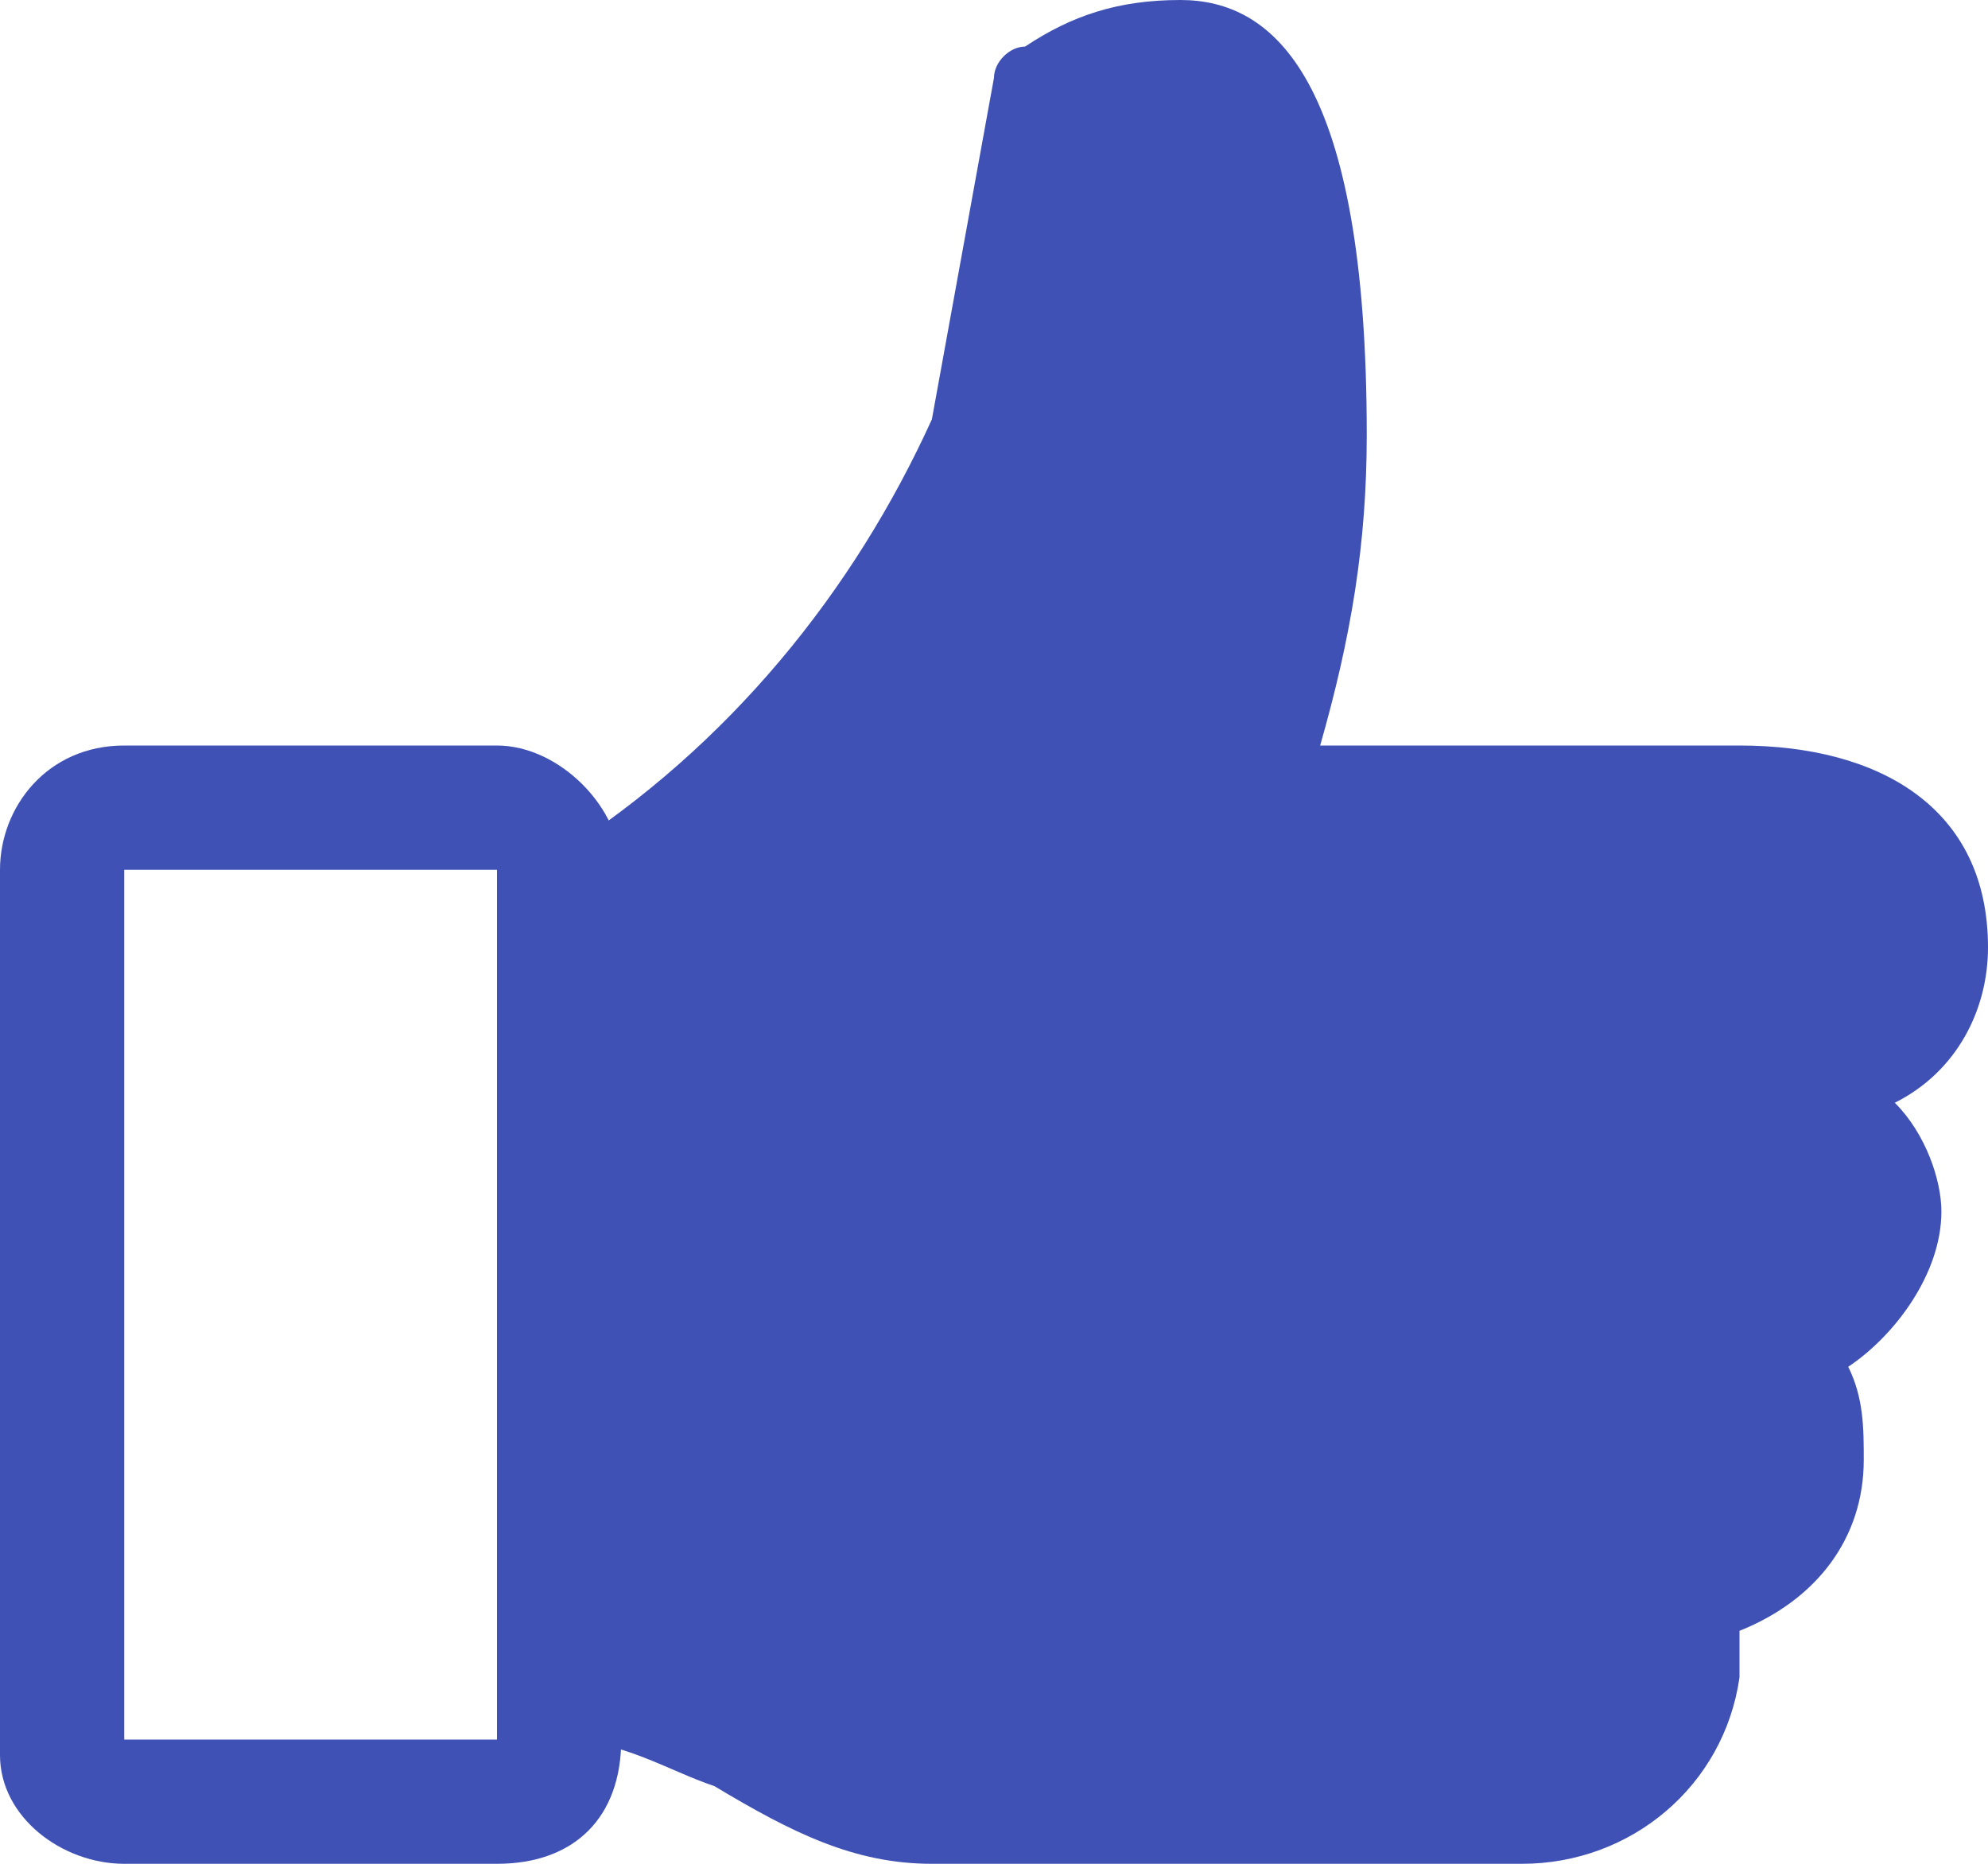
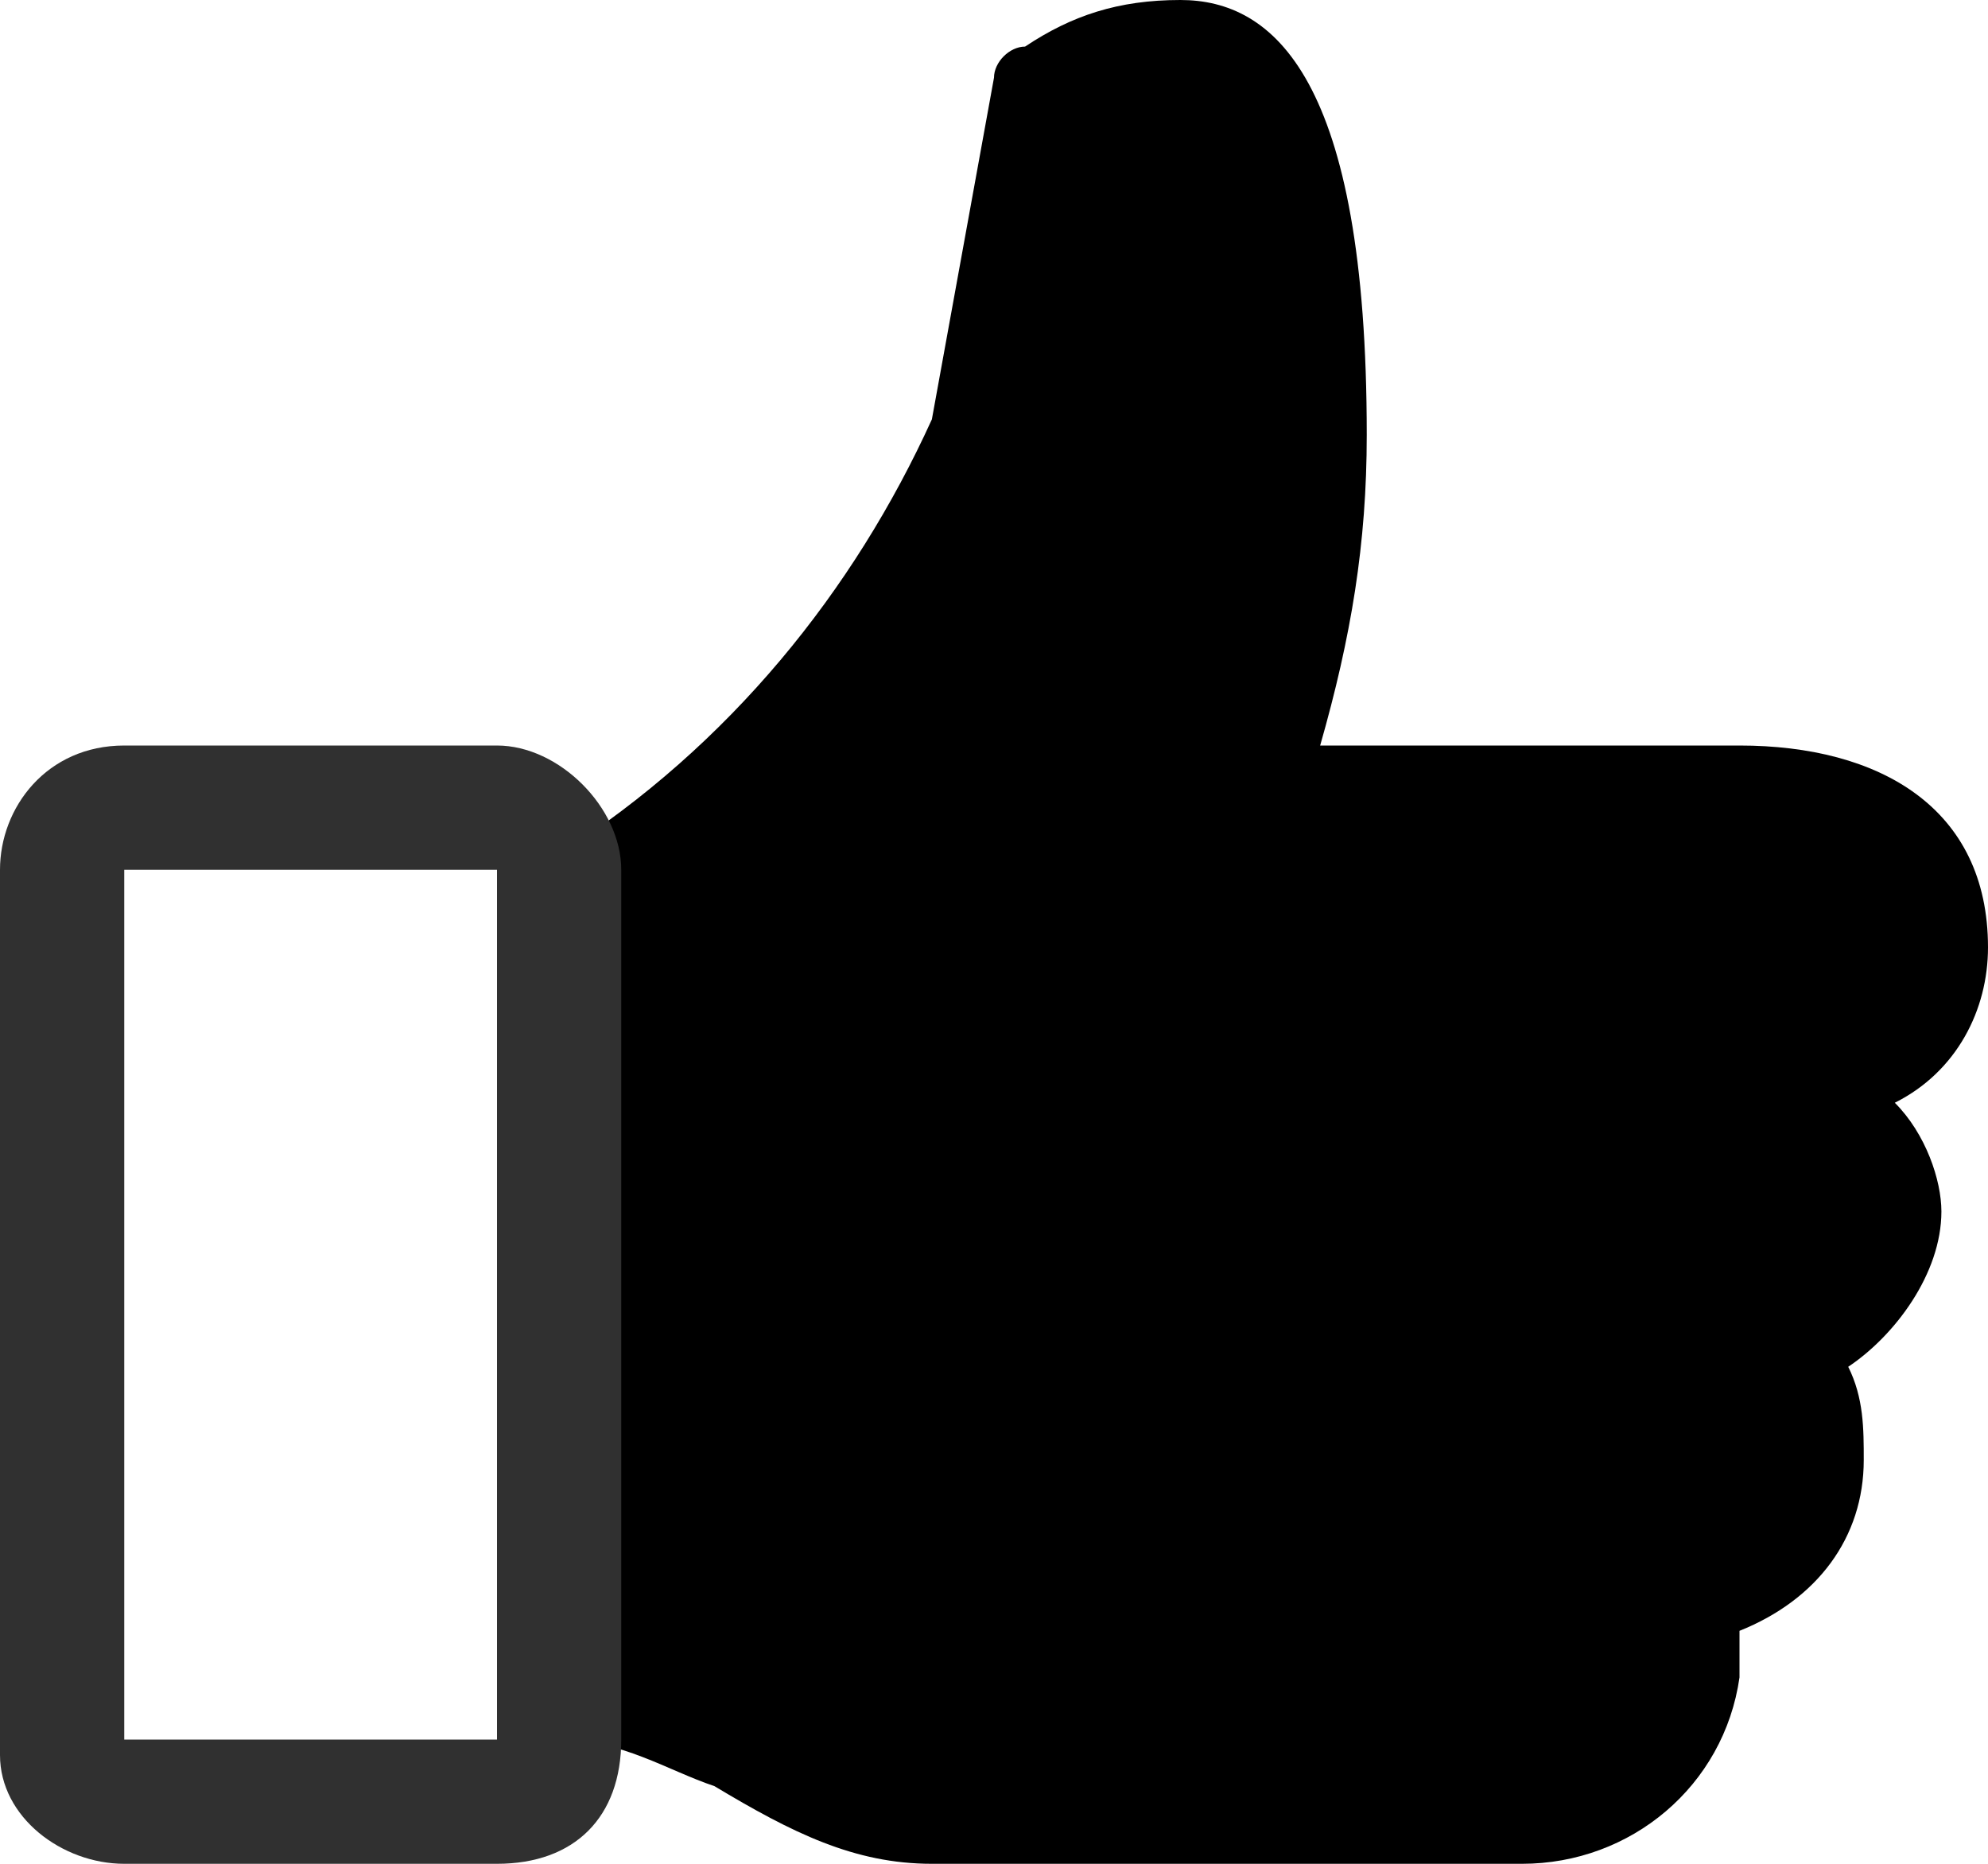
<svg xmlns="http://www.w3.org/2000/svg" version="1.1" id="レイヤー_1" x="0px" y="0px" viewBox="0 0 12.8 12" style="enable-background:new 0 0 12.8 12;" xml:space="preserve">
  <style type="text/css">
- 	.st0{fill:#3F51B5;}
+ 	.st0{fill:#303030;}
</style>
-   <path class="st0" d="M12.8,6.1c0-0.9-0.7-1.3-1.6-1.3H8.5c0.2-0.7,0.3-1.3,0.3-2C8.8,0.5,8.2,0,7.6,0c-0.4,0-0.7,0.1-1,0.3  c-0.1,0-0.2,0.1-0.2,0.2L6,2.7C5.5,3.8,4.7,4.8,3.6,5.5v5.7c0.4,0,0.7,0.2,1,0.3C5.1,11.8,5.5,12,6,12h3.8c0.7,0,1.3-0.5,1.4-1.2  c0-0.1,0-0.2,0-0.3c0.5-0.2,0.8-0.6,0.8-1.1c0-0.2,0-0.4-0.1-0.6c0.3-0.2,0.6-0.6,0.6-1c0-0.2-0.1-0.5-0.3-0.7  C12.6,6.9,12.8,6.5,12.8,6.1L12.8,6.1z" />
+   <path d="M12.8,6.1c0-0.9-0.7-1.3-1.6-1.3H8.5c0.2-0.7,0.3-1.3,0.3-2C8.8,0.5,8.2,0,7.6,0c-0.4,0-0.7,0.1-1,0.3  c-0.1,0-0.2,0.1-0.2,0.2L6,2.7C5.5,3.8,4.7,4.8,3.6,5.5v5.7c0.4,0,0.7,0.2,1,0.3C5.1,11.8,5.5,12,6,12h3.8c0.7,0,1.3-0.5,1.4-1.2  c0-0.1,0-0.2,0-0.3c0.5-0.2,0.8-0.6,0.8-1.1c0-0.2,0-0.4-0.1-0.6c0.3-0.2,0.6-0.6,0.6-1c0-0.2-0.1-0.5-0.3-0.7  C12.6,6.9,12.8,6.5,12.8,6.1L12.8,6.1z" />
  <path id="Fill-6_2_" class="st0" d="M3.2,12H0.8C0.4,12,0,11.7,0,11.3l0,0V5.6c0-0.4,0.3-0.8,0.8-0.8l0,0h2.4C3.6,4.8,4,5.2,4,5.6  l0,0v5.6C4,11.7,3.7,12,3.2,12L3.2,12L3.2,12z M0.8,5.6v5.6h2.4V5.6H0.8z" />
</svg>
